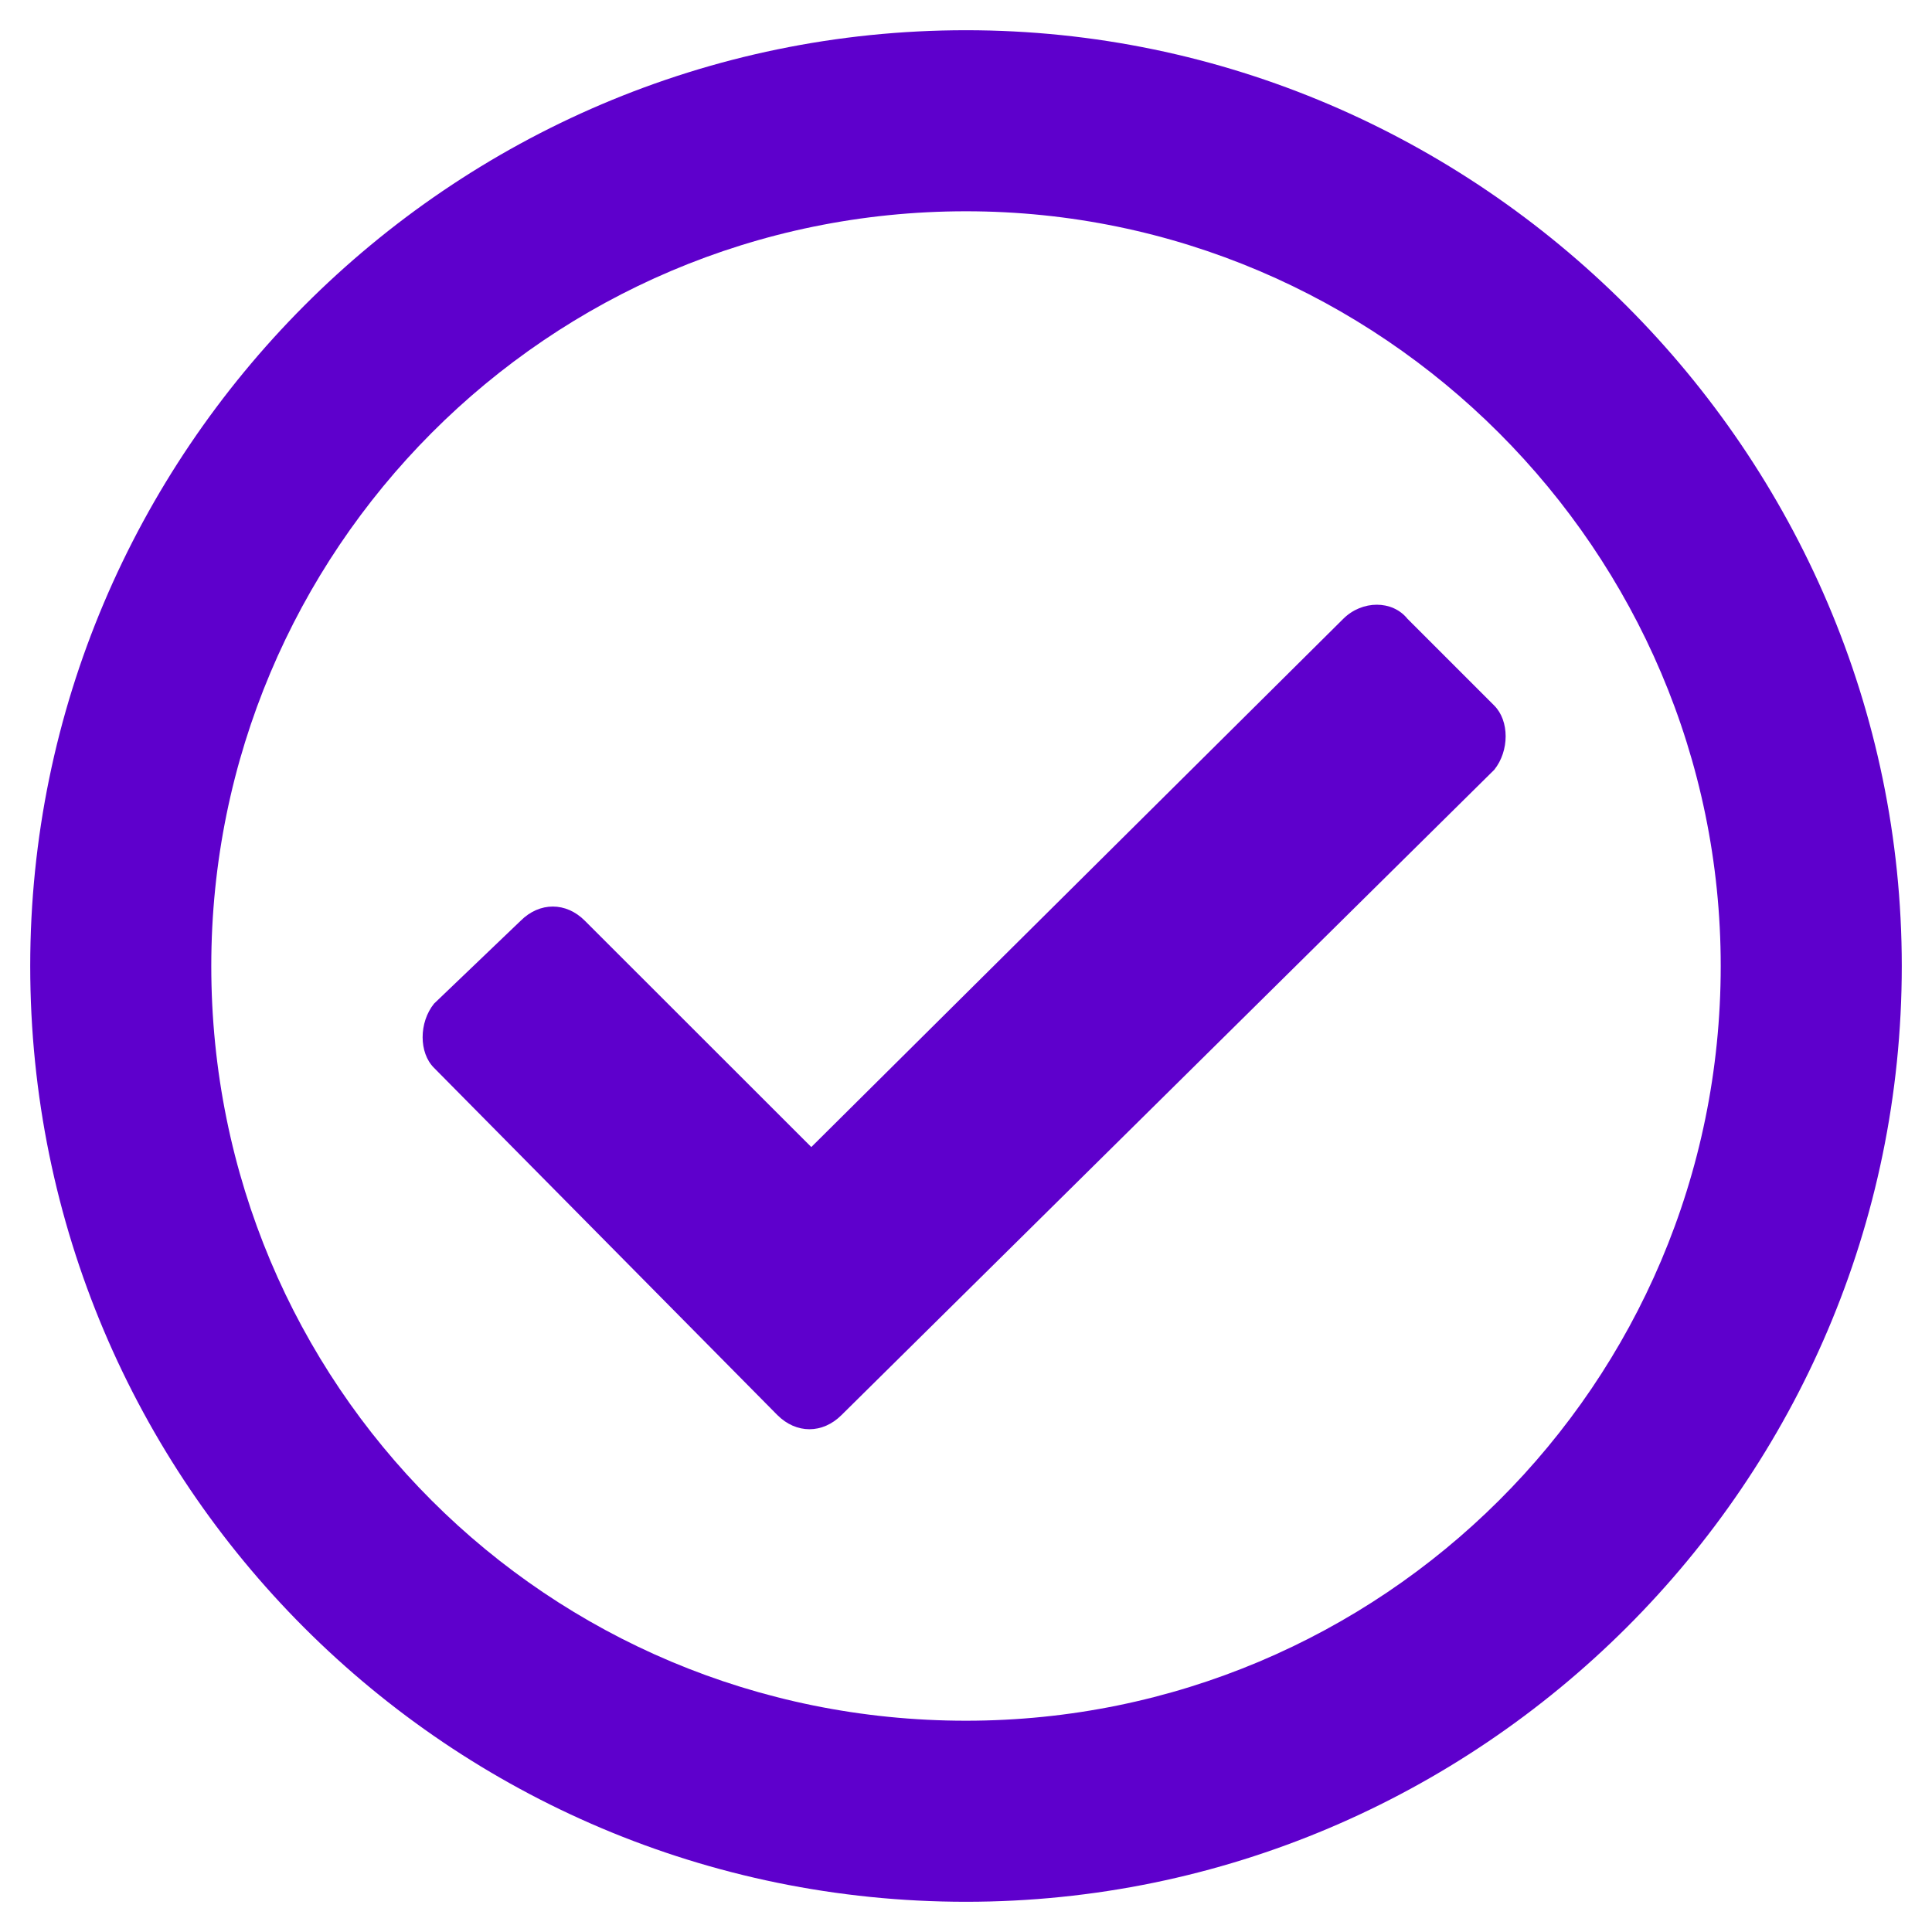
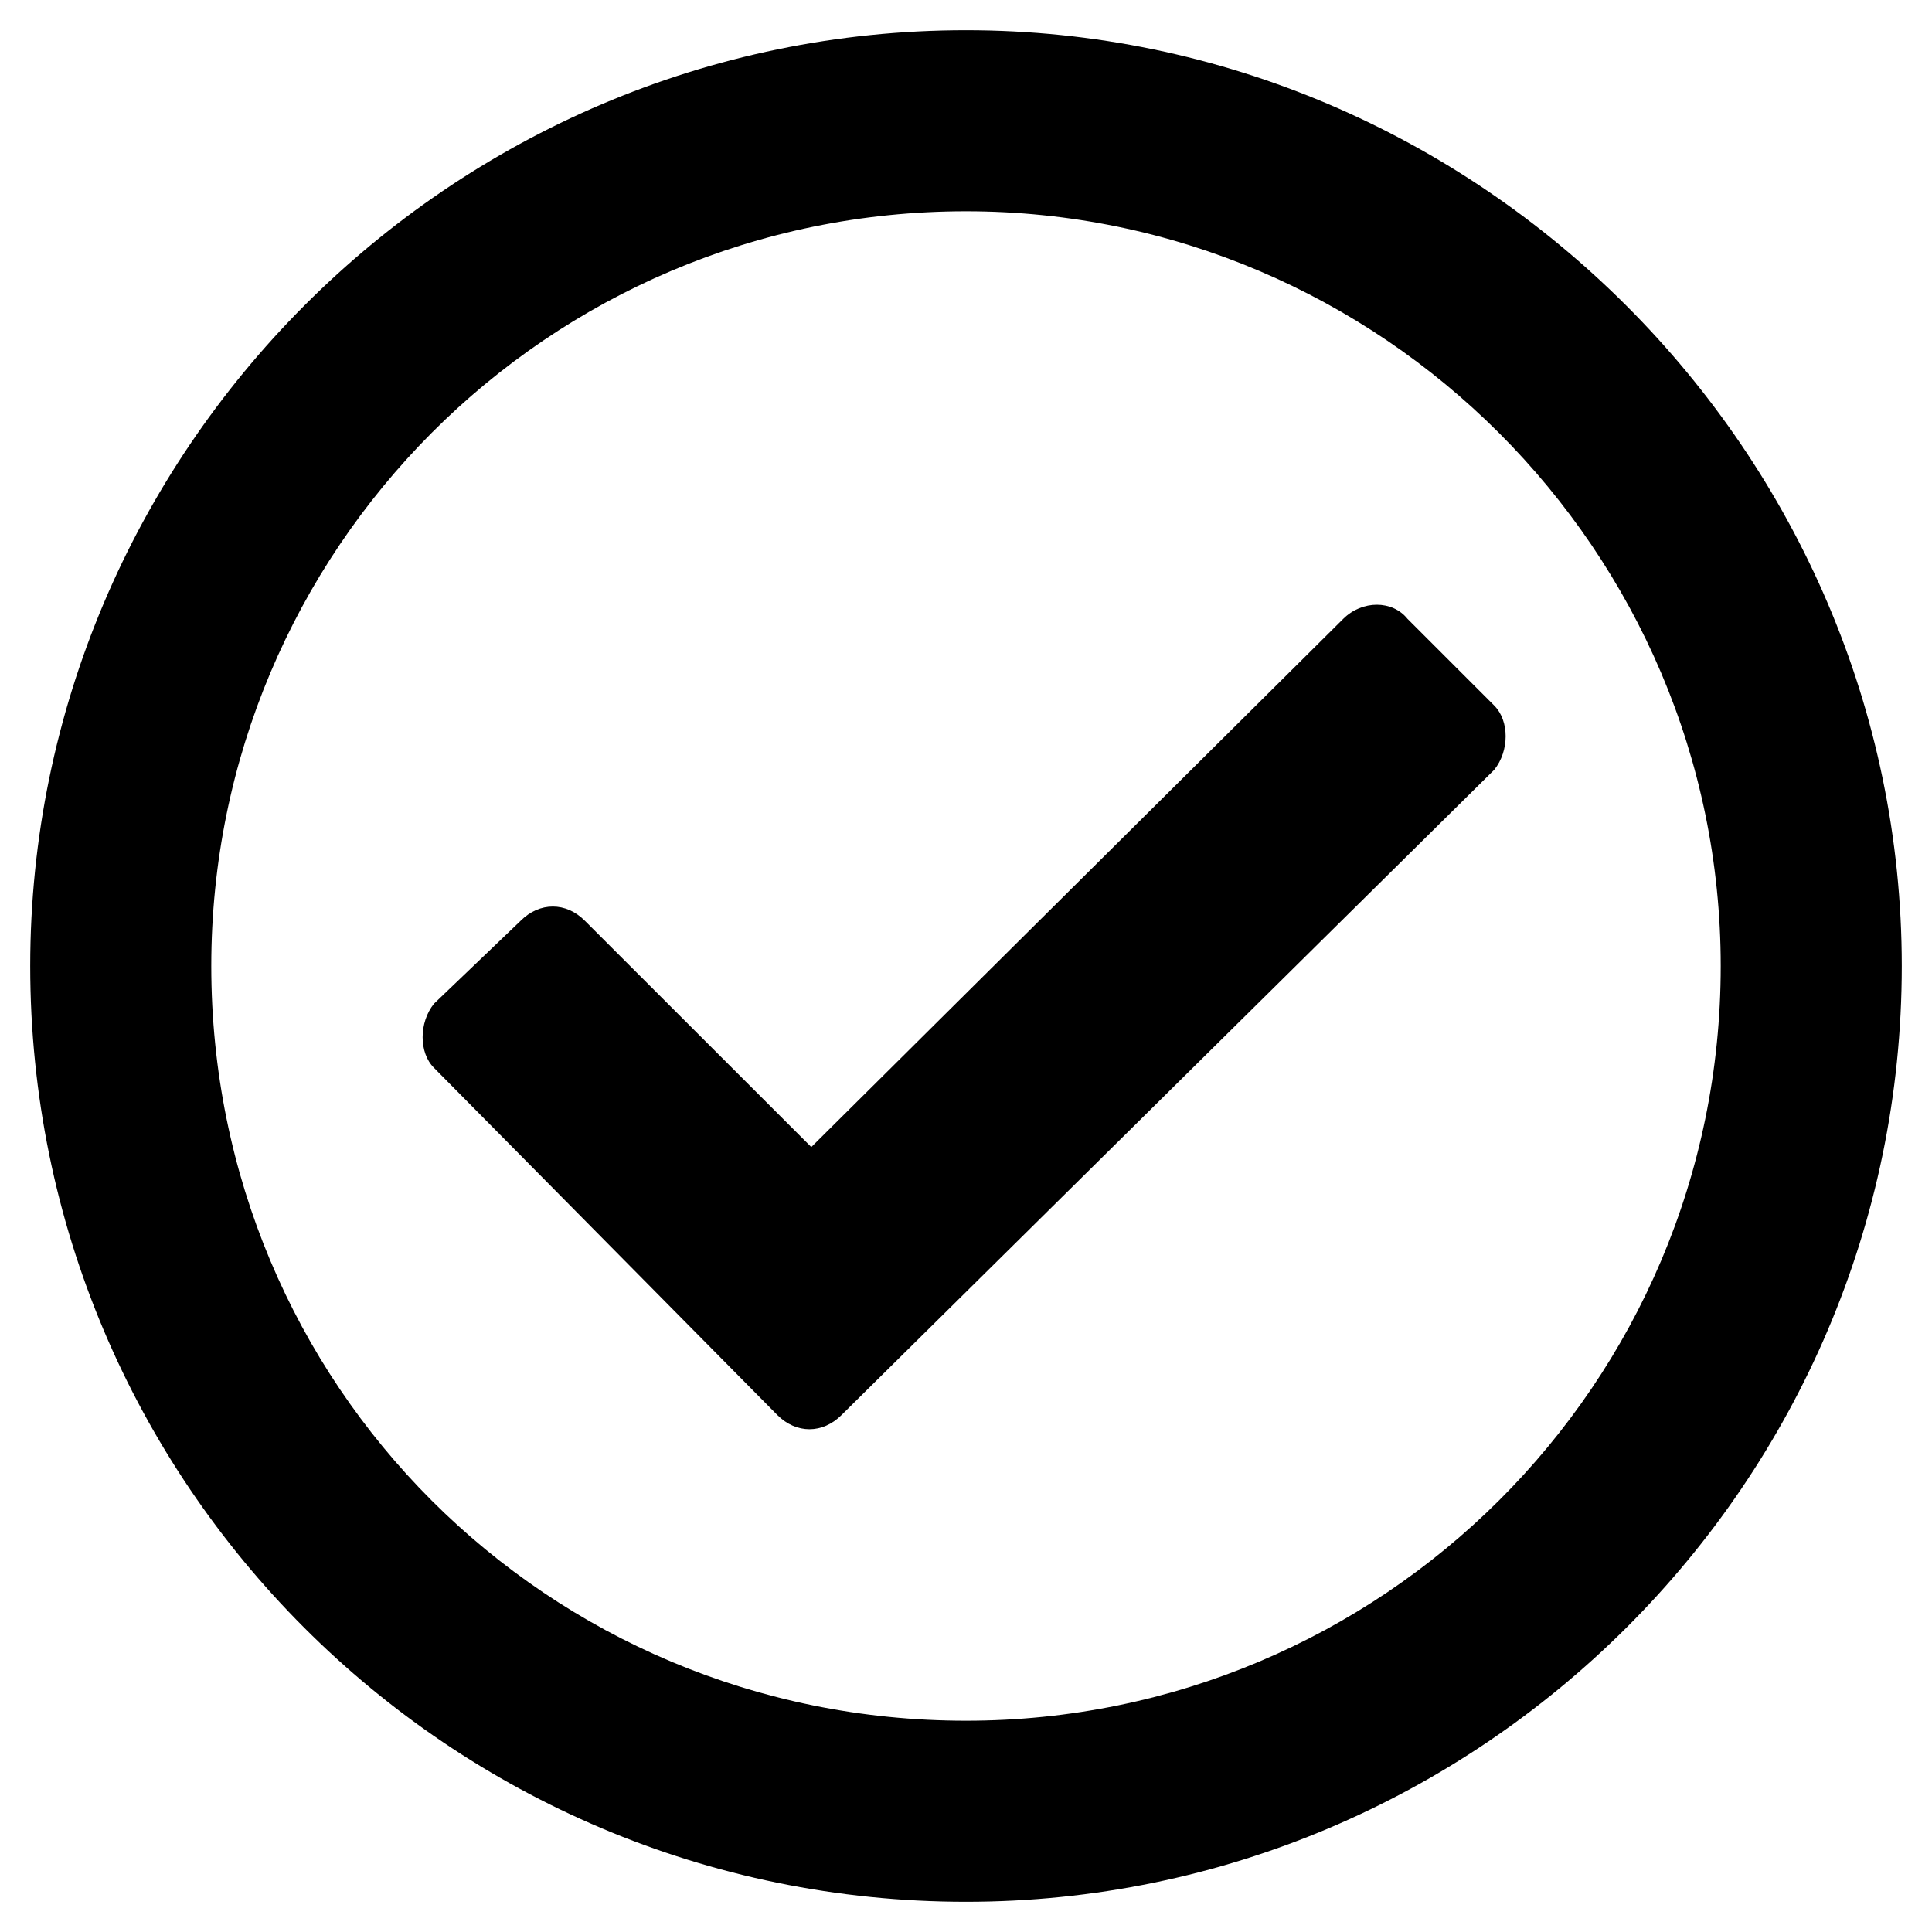
<svg xmlns="http://www.w3.org/2000/svg" width="14" height="14" viewBox="0 0 14 14" fill="none">
-   <path d="M7 0.219C10.719 0.219 13.781 3.281 13.781 7C13.781 10.746 10.719 13.781 7 13.781C3.254 13.781 0.219 10.746 0.219 7C0.219 3.281 3.254 0.219 7 0.219ZM7 1.531C3.965 1.531 1.531 3.992 1.531 7C1.531 10.035 3.965 12.469 7 12.469C10.008 12.469 12.469 10.035 12.469 7C12.469 3.992 10.008 1.531 7 1.531ZM10.828 5.113C10.938 5.223 10.938 5.441 10.828 5.578L6.098 10.254C5.961 10.391 5.77 10.391 5.633 10.254L3.145 7.738C3.035 7.629 3.035 7.41 3.145 7.273L3.773 6.672C3.91 6.535 4.102 6.535 4.238 6.672L5.879 8.312L9.734 4.484C9.871 4.348 10.09 4.348 10.199 4.484L10.828 5.113Z" fill="#5E00CC" />
+   <path d="M7 0.219C10.719 0.219 13.781 3.281 13.781 7C13.781 10.746 10.719 13.781 7 13.781C3.254 13.781 0.219 10.746 0.219 7C0.219 3.281 3.254 0.219 7 0.219ZM7 1.531C3.965 1.531 1.531 3.992 1.531 7C1.531 10.035 3.965 12.469 7 12.469C10.008 12.469 12.469 10.035 12.469 7C12.469 3.992 10.008 1.531 7 1.531ZM10.828 5.113C10.938 5.223 10.938 5.441 10.828 5.578L6.098 10.254C5.961 10.391 5.77 10.391 5.633 10.254L3.145 7.738C3.035 7.629 3.035 7.41 3.145 7.273L3.773 6.672C3.91 6.535 4.102 6.535 4.238 6.672L5.879 8.312L9.734 4.484C9.871 4.348 10.09 4.348 10.199 4.484L10.828 5.113Z" fill="#000000" />
</svg>
